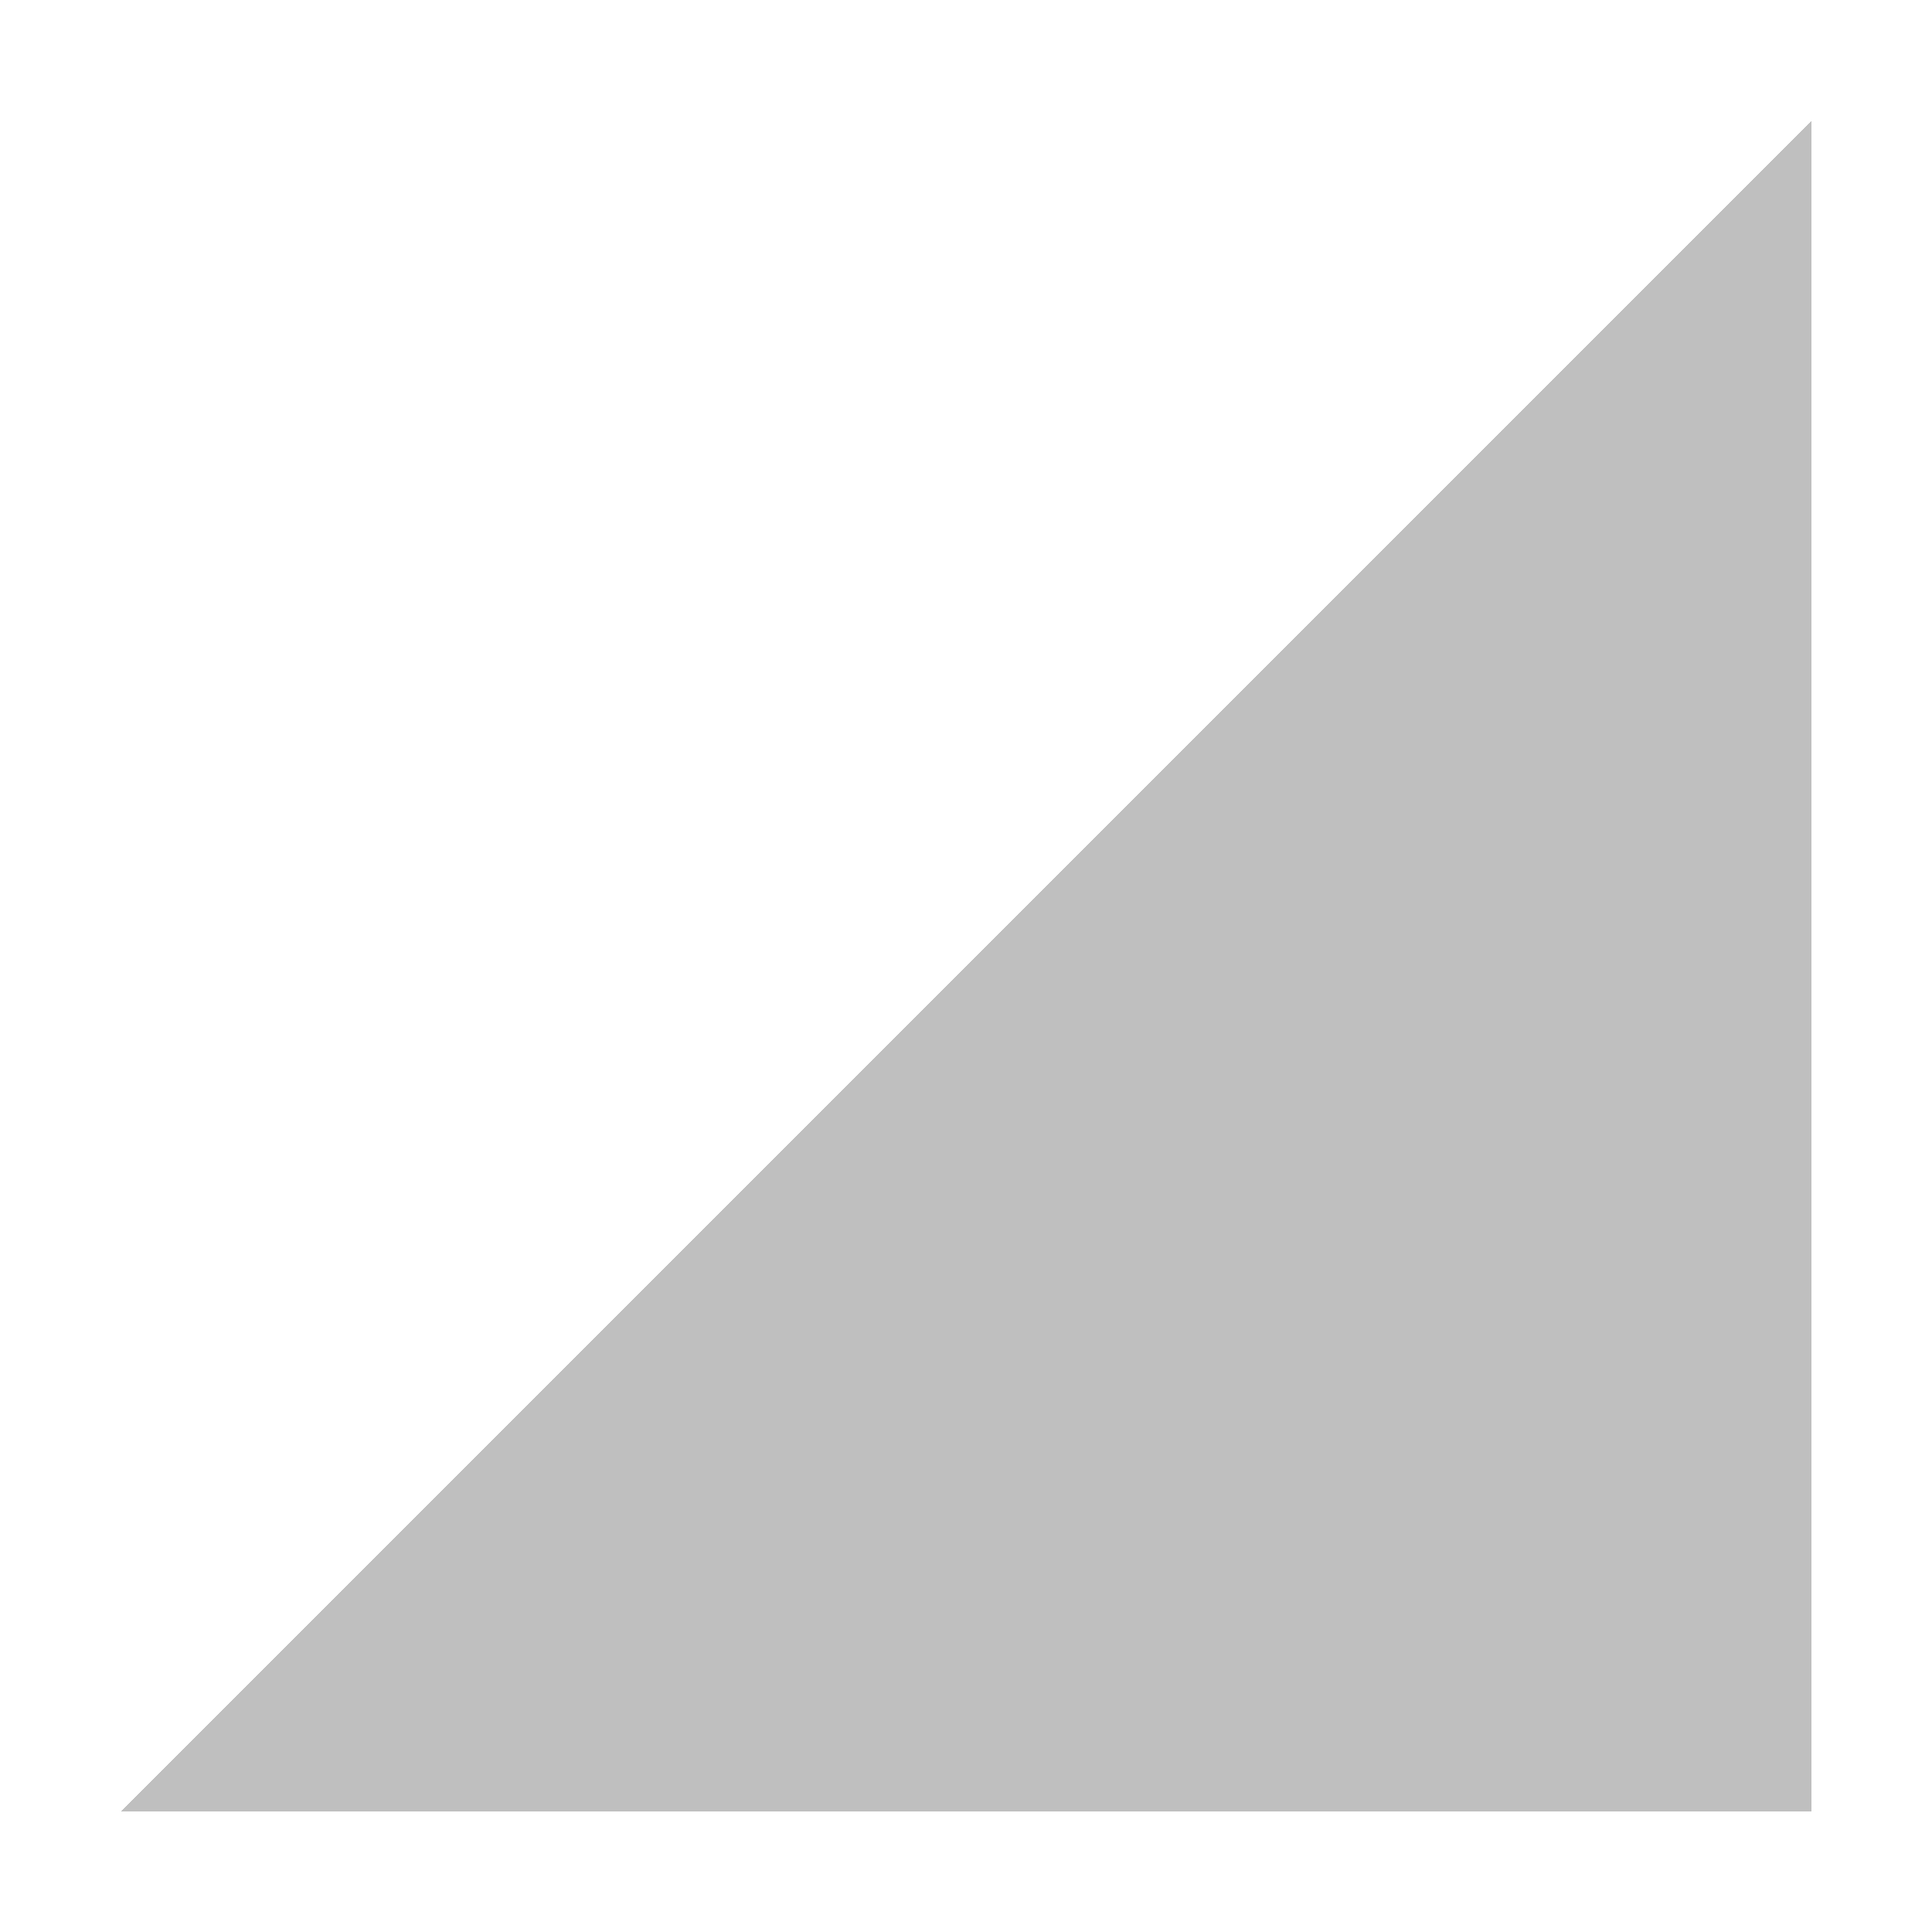
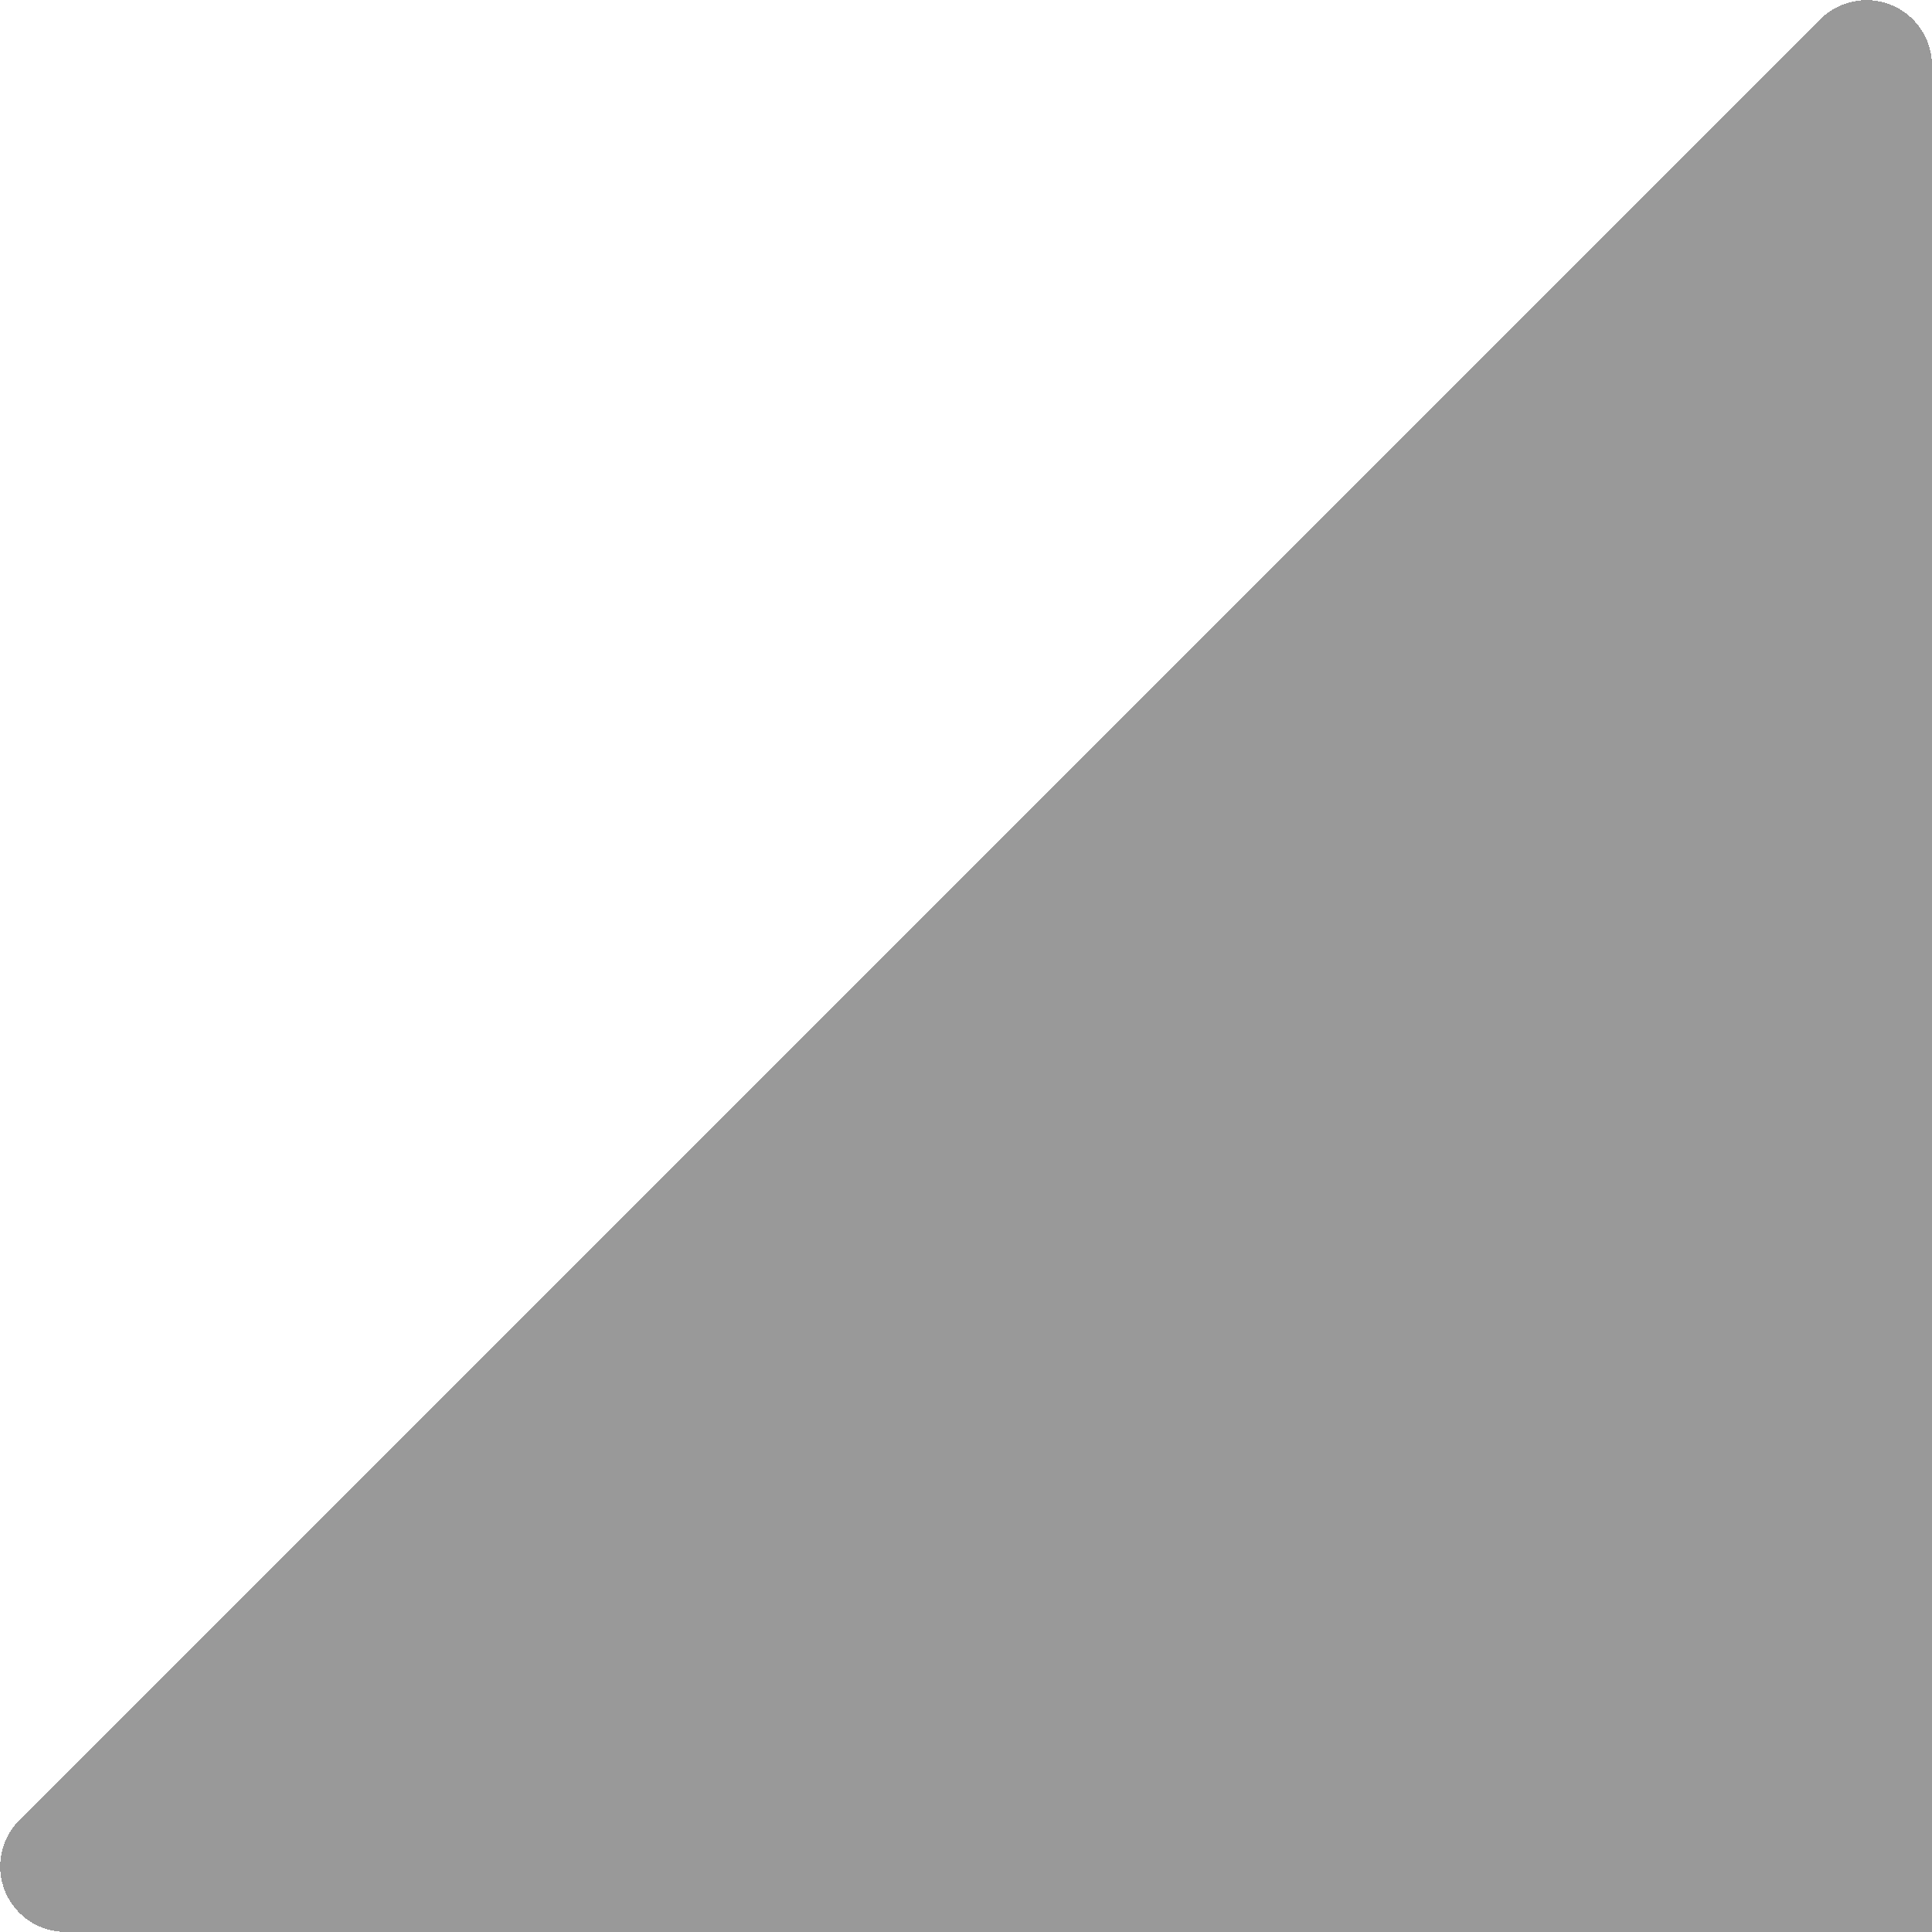
<svg xmlns="http://www.w3.org/2000/svg" xmlns:xlink="http://www.w3.org/1999/xlink" width="16" height="16" id="svg2" version="1.1" shape-rendering="crispEdges">
  <defs id="defs4">
    <linearGradient id="linearGradient5306">
      <stop style="stop-color:#ffffff;stop-opacity:0.099;" offset="0" id="stop5308" />
      <stop style="stop-color:#ffffff;stop-opacity:0;" offset="1" id="stop5310" />
    </linearGradient>
    <linearGradient id="linearGradient5290">
      <stop style="stop-color:#00ffff;stop-opacity:0.098;" offset="0" id="stop5292" />
      <stop id="stop6740" offset="0.5" style="stop-color:#00ff7f;stop-opacity:0.047;" />
      <stop style="stop-color:#00ff00;stop-opacity:0;" offset="1" id="stop5294" />
    </linearGradient>
    <linearGradient id="linearGradient5188">
      <stop style="stop-color:#64b5f6;stop-opacity:0.247;" offset="0" id="stop5198" />
      <stop style="stop-color:#64b5f6;stop-opacity:0;" offset="1" id="stop5192" />
    </linearGradient>
    <linearGradient id="linearGradient3975">
      <stop style="stop-color:#ff5555;stop-opacity:1;" offset="0" id="stop3977" />
    </linearGradient>
    <linearGradient id="linearGradient3969">
      <stop style="stop-color:#87cdde;stop-opacity:1;" offset="0" id="stop3971" />
    </linearGradient>
    <filter id="filter3945" x="0" y="6" width="1.2" style="color-interpolation-filters:sRGB">
      <feDiffuseLighting id="feDiffuseLighting3947" lighting-color="#fdfdfd" surfaceScale="121.495" diffuseConstant="28.448" />
    </filter>
    <filter id="filter3979" style="color-interpolation-filters:sRGB">
      <feFlood flood-opacity="0.2" flood-color="rgb(0,0,0)" result="flood" id="feFlood3981" />
      <feComposite in="flood" in2="SourceGraphic" operator="in" result="composite1" id="feComposite3983" />
      <feGaussianBlur stdDeviation="6" result="blur" id="feGaussianBlur3985" />
      <feOffset dx="0" dy="6" result="offset" id="feOffset3987" />
      <feComposite in="SourceGraphic" in2="offset" operator="over" result="fbSourceGraphic" id="feComposite3989" />
      <feColorMatrix result="fbSourceGraphicAlpha" in="fbSourceGraphic" values="0 0 0 -1 0 0 0 0 -1 0 0 0 0 -1 0 0 0 0 1 0" id="feColorMatrix3991" />
      <feFlood id="feFlood3993" flood-opacity="0.2" flood-color="rgb(0,0,0)" result="flood" in="fbSourceGraphic" />
      <feComposite id="feComposite3995" in2="fbSourceGraphic" in="flood" operator="in" result="composite1" />
      <feGaussianBlur id="feGaussianBlur3997" stdDeviation="6" result="blur" />
      <feOffset id="feOffset3999" dx="0" dy="6" result="offset" />
      <feComposite id="feComposite4001" in2="offset" in="fbSourceGraphic" operator="over" result="composite2" />
    </filter>
    <filter style="color-interpolation-filters:sRGB" id="filter3876">
      <feFlood flood-opacity="0.2" flood-color="rgb(0,0,0)" result="flood" id="feFlood3878" />
      <feComposite in="flood" in2="SourceGraphic" operator="in" result="composite1" id="feComposite3880" />
      <feGaussianBlur stdDeviation="6" result="blur" id="feGaussianBlur3882" />
      <feOffset dx="0" dy="6" result="offset" id="feOffset3884" />
      <feComposite in="SourceGraphic" in2="offset" operator="over" result="fbSourceGraphic" id="feComposite3886" />
      <feColorMatrix result="fbSourceGraphicAlpha" in="fbSourceGraphic" values="0 0 0 -1 0 0 0 0 -1 0 0 0 0 -1 0 0 0 0 1 0" id="feColorMatrix3888" />
      <feFlood id="feFlood3890" flood-opacity="0.397" flood-color="rgb(0,0,0)" result="flood" in="fbSourceGraphic" />
      <feComposite id="feComposite3892" in2="fbSourceGraphic" in="flood" operator="in" result="composite1" />
      <feGaussianBlur id="feGaussianBlur3894" stdDeviation="19.2" result="blur" />
      <feOffset id="feOffset3896" dx="0" dy="6" result="offset" />
      <feComposite id="feComposite3898" in2="offset" in="fbSourceGraphic" operator="over" result="fbSourceGraphic" />
      <feColorMatrix result="fbSourceGraphicAlpha" in="fbSourceGraphic" values="0 0 0 -1 0 0 0 0 -1 0 0 0 0 -1 0 0 0 0 1 0" id="feColorMatrix3900" />
      <feFlood id="feFlood3902" flood-opacity="0.8" flood-color="rgb(0,0,0)" result="flood" in="fbSourceGraphic" />
      <feComposite id="feComposite3904" in2="fbSourceGraphic" in="flood" operator="in" result="composite1" />
      <feGaussianBlur id="feGaussianBlur3906" stdDeviation="19.2" result="blur" />
      <feOffset id="feOffset3908" dx="0" dy="6" result="offset" />
      <feComposite id="feComposite3910" in2="offset" in="fbSourceGraphic" operator="over" result="fbSourceGraphic" />
      <feColorMatrix result="fbSourceGraphicAlpha" in="fbSourceGraphic" values="0 0 0 -1 0 0 0 0 -1 0 0 0 0 -1 0 0 0 0 1 0" id="feColorMatrix3912" />
      <feFlood id="feFlood3914" flood-opacity="0.8" flood-color="rgb(0,0,0)" result="flood" in="fbSourceGraphic" />
      <feComposite id="feComposite3916" in2="fbSourceGraphic" in="flood" operator="in" result="composite1" />
      <feGaussianBlur id="feGaussianBlur3918" stdDeviation="26.1" result="blur" />
      <feOffset id="feOffset3920" dx="0" dy="6" result="offset" />
      <feComposite id="feComposite3922" in2="offset" in="fbSourceGraphic" operator="over" result="fbSourceGraphic" />
      <feColorMatrix result="fbSourceGraphicAlpha" in="fbSourceGraphic" values="0 0 0 -1 0 0 0 0 -1 0 0 0 0 -1 0 0 0 0 1 0" id="feColorMatrix3924" />
      <feFlood id="feFlood3926" flood-opacity="0.8" flood-color="rgb(0,0,0)" result="flood" in="fbSourceGraphic" />
      <feComposite id="feComposite3928" in2="fbSourceGraphic" in="flood" operator="in" result="composite1" />
      <feGaussianBlur id="feGaussianBlur3930" stdDeviation="35.7" result="blur" />
      <feOffset id="feOffset3932" dx="0" dy="6" result="offset" />
      <feComposite id="feComposite3934" in2="offset" in="fbSourceGraphic" operator="over" result="fbSourceGraphic" />
      <feColorMatrix result="fbSourceGraphicAlpha" in="fbSourceGraphic" values="0 0 0 -1 0 0 0 0 -1 0 0 0 0 -1 0 0 0 0 1 0" id="feColorMatrix3936" />
      <feFlood id="feFlood3938" flood-opacity="0.8" flood-color="rgb(0,0,0)" result="flood" in="fbSourceGraphic" />
      <feComposite id="feComposite3940" in2="fbSourceGraphic" in="flood" operator="in" result="composite1" />
      <feGaussianBlur id="feGaussianBlur3942" stdDeviation="6" result="blur" />
      <feOffset id="feOffset3944" dx="0" dy="6" result="offset" />
      <feComposite id="feComposite3946" in2="offset" in="fbSourceGraphic" operator="over" result="fbSourceGraphic" />
      <feColorMatrix result="fbSourceGraphicAlpha" in="fbSourceGraphic" values="0 0 0 -1 0 0 0 0 -1 0 0 0 0 -1 0 0 0 0 1 0" id="feColorMatrix3948" />
      <feFlood id="feFlood3950" flood-opacity="0.8" flood-color="rgb(0,0,0)" result="flood" in="fbSourceGraphic" />
      <feComposite id="feComposite3952" in2="fbSourceGraphic" in="flood" operator="in" result="composite1" />
      <feGaussianBlur id="feGaussianBlur3954" stdDeviation="21.7" result="blur" />
      <feOffset id="feOffset3956" dx="0" dy="6" result="offset" />
      <feComposite id="feComposite3958" in2="offset" in="fbSourceGraphic" operator="over" result="fbSourceGraphic" />
      <feColorMatrix result="fbSourceGraphicAlpha" in="fbSourceGraphic" values="0 0 0 -1 0 0 0 0 -1 0 0 0 0 -1 0 0 0 0 1 0" id="feColorMatrix3960" />
      <feFlood id="feFlood3962" flood-opacity="0.8" flood-color="rgb(0,0,0)" result="flood" in="fbSourceGraphic" />
      <feComposite id="feComposite3964" in2="fbSourceGraphic" in="flood" operator="in" result="composite1" />
      <feGaussianBlur id="feGaussianBlur3966" stdDeviation="21.7" result="blur" />
      <feOffset id="feOffset3968" dx="0" dy="1.9" result="offset" />
      <feComposite id="feComposite3970" in2="offset" in="fbSourceGraphic" operator="over" result="fbSourceGraphic" />
      <feColorMatrix result="fbSourceGraphicAlpha" in="fbSourceGraphic" values="0 0 0 -1 0 0 0 0 -1 0 0 0 0 -1 0 0 0 0 1 0" id="feColorMatrix3972" />
      <feFlood id="feFlood3974" flood-opacity="0.8" flood-color="rgb(0,0,0)" result="flood" in="fbSourceGraphic" />
      <feComposite id="feComposite3976" in2="fbSourceGraphic" in="flood" operator="in" result="composite1" />
      <feGaussianBlur id="feGaussianBlur3978" stdDeviation="21.7" result="blur" />
      <feOffset id="feOffset3980" dx="3.6" dy="1.9" result="offset" />
      <feComposite id="feComposite3982" in2="offset" in="fbSourceGraphic" operator="over" result="fbSourceGraphic" />
      <feColorMatrix result="fbSourceGraphicAlpha" in="fbSourceGraphic" values="0 0 0 -1 0 0 0 0 -1 0 0 0 0 -1 0 0 0 0 1 0" id="feColorMatrix3984" />
      <feFlood id="feFlood3986" flood-opacity="0.8" flood-color="rgb(0,0,0)" result="flood" in="fbSourceGraphic" />
      <feComposite id="feComposite3988" in2="fbSourceGraphic" in="flood" operator="in" result="composite1" />
      <feGaussianBlur id="feGaussianBlur3990" stdDeviation="21.7" result="blur" />
      <feOffset id="feOffset3992" dx="9.6" dy="1.9" result="offset" />
      <feComposite id="feComposite3994" in2="offset" in="fbSourceGraphic" operator="over" result="fbSourceGraphic" />
      <feColorMatrix result="fbSourceGraphicAlpha" in="fbSourceGraphic" values="0 0 0 -1 0 0 0 0 -1 0 0 0 0 -1 0 0 0 0 1 0" id="feColorMatrix3996" />
      <feFlood id="feFlood3998" flood-opacity="0.8" flood-color="rgb(0,0,0)" result="flood" in="fbSourceGraphic" />
      <feComposite id="feComposite4000" in2="fbSourceGraphic" in="flood" operator="in" result="composite1" />
      <feGaussianBlur id="feGaussianBlur4002" stdDeviation="21.7" result="blur" />
      <feOffset id="feOffset4004" dx="1.2" dy="1.9" result="offset" />
      <feComposite id="feComposite4006" in2="offset" in="fbSourceGraphic" operator="over" result="fbSourceGraphic" />
      <feColorMatrix result="fbSourceGraphicAlpha" in="fbSourceGraphic" values="0 0 0 -1 0 0 0 0 -1 0 0 0 0 -1 0 0 0 0 1 0" id="feColorMatrix4008" />
      <feFlood id="feFlood4010" flood-opacity="0.8" flood-color="rgb(0,0,0)" result="flood" in="fbSourceGraphic" />
      <feComposite id="feComposite4012" in2="fbSourceGraphic" in="flood" operator="in" result="composite1" />
      <feGaussianBlur id="feGaussianBlur4014" stdDeviation="21.7" result="blur" />
      <feOffset id="feOffset4016" dx="-1.4" dy="1.9" result="offset" />
      <feComposite id="feComposite4018" in2="offset" in="fbSourceGraphic" operator="over" result="fbSourceGraphic" />
      <feColorMatrix result="fbSourceGraphicAlpha" in="fbSourceGraphic" values="0 0 0 -1 0 0 0 0 -1 0 0 0 0 -1 0 0 0 0 1 0" id="feColorMatrix4020" />
      <feFlood id="feFlood4022" flood-opacity="0.8" flood-color="rgb(0,0,0)" result="flood" in="fbSourceGraphic" />
      <feComposite id="feComposite4024" in2="fbSourceGraphic" in="flood" operator="in" result="composite1" />
      <feGaussianBlur id="feGaussianBlur4026" stdDeviation="21.7" result="blur" />
      <feOffset id="feOffset4028" dx="0.3" dy="1.9" result="offset" />
      <feComposite id="feComposite4030" in2="offset" in="fbSourceGraphic" operator="over" result="fbSourceGraphic" />
      <feColorMatrix result="fbSourceGraphicAlpha" in="fbSourceGraphic" values="0 0 0 -1 0 0 0 0 -1 0 0 0 0 -1 0 0 0 0 1 0" id="feColorMatrix4032" />
      <feFlood id="feFlood4034" flood-opacity="0.8" flood-color="rgb(0,0,0)" result="flood" in="fbSourceGraphic" />
      <feComposite id="feComposite4036" in2="fbSourceGraphic" in="flood" operator="in" result="composite1" />
      <feGaussianBlur id="feGaussianBlur4038" stdDeviation="21.7" result="blur" />
      <feOffset id="feOffset4040" dx="-8.04912e-16" dy="1.9" result="offset" />
      <feComposite id="feComposite4042" in2="offset" in="fbSourceGraphic" operator="over" result="fbSourceGraphic" />
      <feColorMatrix result="fbSourceGraphicAlpha" in="fbSourceGraphic" values="0 0 0 -1 0 0 0 0 -1 0 0 0 0 -1 0 0 0 0 1 0" id="feColorMatrix4044" />
      <feFlood id="feFlood4046" flood-opacity="0.8" flood-color="rgb(0,0,0)" result="flood" in="fbSourceGraphic" />
      <feComposite id="feComposite4048" in2="fbSourceGraphic" in="flood" operator="in" result="composite1" />
      <feGaussianBlur id="feGaussianBlur4050" stdDeviation="21.7" result="blur" />
      <feOffset id="feOffset4052" dx="-8.04912e-16" dy="3.6" result="offset" />
      <feComposite id="feComposite4054" in2="offset" in="fbSourceGraphic" operator="over" result="fbSourceGraphic" />
      <feColorMatrix result="fbSourceGraphicAlpha" in="fbSourceGraphic" values="0 0 0 -1 0 0 0 0 -1 0 0 0 0 -1 0 0 0 0 1 0" id="feColorMatrix4056" />
      <feFlood id="feFlood4058" flood-opacity="0.8" flood-color="rgb(0,0,0)" result="flood" in="fbSourceGraphic" />
      <feComposite id="feComposite4060" in2="fbSourceGraphic" in="flood" operator="in" result="composite1" />
      <feGaussianBlur id="feGaussianBlur4062" stdDeviation="6" result="blur" />
      <feOffset id="feOffset4064" dx="-8.04912e-16" dy="3.6" result="offset" />
      <feComposite id="feComposite4066" in2="offset" in="fbSourceGraphic" operator="over" result="fbSourceGraphic" />
      <feColorMatrix result="fbSourceGraphicAlpha" in="fbSourceGraphic" values="0 0 0 -1 0 0 0 0 -1 0 0 0 0 -1 0 0 0 0 1 0" id="feColorMatrix4080" />
      <feFlood id="feFlood4082" flood-opacity="0.8" flood-color="rgb(0,0,0)" result="flood" in="fbSourceGraphic" />
      <feComposite id="feComposite4084" in2="fbSourceGraphic" in="flood" operator="in" result="composite1" />
      <feGaussianBlur id="feGaussianBlur4086" stdDeviation="6" result="blur" />
      <feOffset id="feOffset4088" dx="-8.04912e-16" dy="3.6" result="offset" />
      <feComposite id="feComposite4090" in2="offset" in="fbSourceGraphic" operator="over" result="fbSourceGraphic" />
      <feColorMatrix result="fbSourceGraphicAlpha" in="fbSourceGraphic" values="0 0 0 -1 0 0 0 0 -1 0 0 0 0 -1 0 0 0 0 1 0" id="feColorMatrix4092" />
      <feFlood id="feFlood4094" flood-opacity="0.8" flood-color="rgb(0,0,0)" result="flood" in="fbSourceGraphic" />
      <feComposite id="feComposite4096" in2="fbSourceGraphic" in="flood" operator="in" result="composite1" />
      <feGaussianBlur id="feGaussianBlur4098" stdDeviation="6" result="blur" />
      <feOffset id="feOffset4100" dx="-8.04912e-16" dy="7.7" result="offset" />
      <feComposite id="feComposite4102" in2="offset" in="fbSourceGraphic" operator="over" result="fbSourceGraphic" />
      <feColorMatrix result="fbSourceGraphicAlpha" in="fbSourceGraphic" values="0 0 0 -1 0 0 0 0 -1 0 0 0 0 -1 0 0 0 0 1 0" id="feColorMatrix4104" />
      <feFlood id="feFlood4106" flood-opacity="0.8" flood-color="rgb(0,0,0)" result="flood" in="fbSourceGraphic" />
      <feComposite id="feComposite4108" in2="fbSourceGraphic" in="flood" operator="in" result="composite1" />
      <feGaussianBlur id="feGaussianBlur4110" stdDeviation="6" result="blur" />
      <feOffset id="feOffset4112" dx="-8.04912e-16" dy="11.6" result="offset" />
      <feComposite id="feComposite4114" in2="offset" in="fbSourceGraphic" operator="over" result="fbSourceGraphic" />
      <feColorMatrix result="fbSourceGraphicAlpha" in="fbSourceGraphic" values="0 0 0 -1 0 0 0 0 -1 0 0 0 0 -1 0 0 0 0 1 0" id="feColorMatrix4116" />
      <feFlood id="feFlood4118" flood-opacity="0.5" flood-color="rgb(0,0,0)" result="flood" in="fbSourceGraphic" />
      <feComposite id="feComposite4120" in2="fbSourceGraphic" in="flood" operator="in" result="composite1" />
      <feGaussianBlur id="feGaussianBlur4122" stdDeviation="6" result="blur" />
      <feOffset id="feOffset4124" dx="-8.04912e-16" dy="11.6" result="offset" />
      <feComposite id="feComposite4126" in2="offset" in="fbSourceGraphic" operator="over" result="fbSourceGraphic" />
      <feColorMatrix result="fbSourceGraphicAlpha" in="fbSourceGraphic" values="0 0 0 -1 0 0 0 0 -1 0 0 0 0 -1 0 0 0 0 1 0" id="feColorMatrix4128" />
      <feFlood id="feFlood4130" flood-opacity="0.3" flood-color="rgb(0,0,0)" result="flood" in="fbSourceGraphic" />
      <feComposite id="feComposite4132" in2="fbSourceGraphic" in="flood" operator="in" result="composite1" />
      <feGaussianBlur id="feGaussianBlur4134" stdDeviation="6" result="blur" />
      <feOffset id="feOffset4136" dx="-8.04912e-16" dy="11.6" result="offset" />
      <feComposite id="feComposite4138" in2="offset" in="fbSourceGraphic" operator="over" result="fbSourceGraphic" />
      <feColorMatrix result="fbSourceGraphicAlpha" in="fbSourceGraphic" values="0 0 0 -1 0 0 0 0 -1 0 0 0 0 -1 0 0 0 0 1 0" id="feColorMatrix4140" />
      <feFlood id="feFlood4142" flood-opacity="0.2" flood-color="rgb(0,0,0)" result="flood" in="fbSourceGraphic" />
      <feComposite id="feComposite4144" in2="fbSourceGraphic" in="flood" operator="in" result="composite1" />
      <feGaussianBlur id="feGaussianBlur4146" stdDeviation="6" result="blur" />
      <feOffset id="feOffset4148" dx="-8.04912e-16" dy="11.6" result="offset" />
      <feComposite id="feComposite4150" in2="offset" in="fbSourceGraphic" operator="over" result="fbSourceGraphic" />
      <feColorMatrix result="fbSourceGraphicAlpha" in="fbSourceGraphic" values="0 0 0 -1 0 0 0 0 -1 0 0 0 0 -1 0 0 0 0 1 0" id="feColorMatrix4152" />
      <feFlood id="feFlood4154" flood-opacity="0.2" flood-color="rgb(0,0,0)" result="flood" in="fbSourceGraphic" />
      <feComposite id="feComposite4156" in2="fbSourceGraphic" in="flood" operator="in" result="composite1" />
      <feGaussianBlur id="feGaussianBlur4158" stdDeviation="6" result="blur" />
      <feOffset id="feOffset4160" dx="-8.04912e-16" dy="11.6" result="offset" />
      <feComposite id="feComposite4162" in2="offset" in="fbSourceGraphic" operator="over" result="fbSourceGraphic" />
      <feColorMatrix result="fbSourceGraphicAlpha" in="fbSourceGraphic" values="0 0 0 -1 0 0 0 0 -1 0 0 0 0 -1 0 0 0 0 1 0" id="feColorMatrix4164" />
      <feFlood id="feFlood4166" flood-opacity="0.2" flood-color="rgb(0,0,0)" result="flood" in="fbSourceGraphic" />
      <feComposite id="feComposite4168" in2="fbSourceGraphic" in="flood" operator="in" result="composite1" />
      <feGaussianBlur id="feGaussianBlur4170" stdDeviation="6" result="blur" />
      <feOffset id="feOffset4172" dx="-8.04912e-16" dy="6" result="offset" />
      <feComposite id="feComposite4174" in2="offset" in="fbSourceGraphic" operator="over" result="composite2" />
    </filter>
    <filter id="filter4522" style="color-interpolation-filters:sRGB">
      <feGaussianBlur stdDeviation="3" id="feGaussianBlur4524" />
      <feColorMatrix result="fbSourceGraphic" values="1 0 0 0 0 0 1 0 0 0 0 0 1 0 0 0 0 0 6 -2.5 " id="feColorMatrix4526" />
    </filter>
    <filter id="filter4576" style="color-interpolation-filters:sRGB">
      <feGaussianBlur stdDeviation="3" id="feGaussianBlur4578" />
      <feColorMatrix result="fbSourceGraphic" values="1 0 0 0 0 0 1 0 0 0 0 0 1 0 0 0 0 0 6 -2.5 " id="feColorMatrix4580" />
    </filter>
    <filter id="filter4576-0" style="color-interpolation-filters:sRGB">
      <feGaussianBlur stdDeviation="3" id="feGaussianBlur4578-8" />
      <feColorMatrix result="fbSourceGraphic" values="1 0 0 0 0 0 1 0 0 0 0 0 1 0 0 0 0 0 6 -2.5 " id="feColorMatrix4580-0" />
    </filter>
    <filter id="filter4576-0-0" style="color-interpolation-filters:sRGB">
      <feGaussianBlur stdDeviation="3" id="feGaussianBlur4578-8-5" />
      <feColorMatrix result="fbSourceGraphic" values="1 0 0 0 0 0 1 0 0 0 0 0 1 0 0 0 0 0 6 -2.5 " id="feColorMatrix4580-0-2" />
    </filter>
    <filter id="filter4576-0-0-4" style="color-interpolation-filters:sRGB">
      <feGaussianBlur stdDeviation="3" id="feGaussianBlur4578-8-5-2" />
      <feColorMatrix result="fbSourceGraphic" values="1 0 0 0 0 0 1 0 0 0 0 0 1 0 0 0 0 0 6 -2.5 " id="feColorMatrix4580-0-2-7" />
    </filter>
    <radialGradient xlink:href="#linearGradient5306" id="radialGradient5296" cx="9" cy="1032.112" fx="9" fy="1032.112" r="10.125" gradientUnits="userSpaceOnUse" gradientTransform="matrix(1.944444,0,0,1.944447,-13.5625,-977.5881)" />
    <linearGradient xlink:href="#linearGradient5306" id="linearGradient5312" x1="-15.75" y1="1029.3" x2="23.625" y2="1029.3" gradientUnits="userSpaceOnUse" />
    <linearGradient id="linearGradient3783-1">
      <stop id="stop3785-2" offset="0" style="stop-color:#1e94d3;stop-opacity:1;" />
      <stop style="stop-color:#1e94d3;stop-opacity:1;" offset="1" id="stop3803-6" />
    </linearGradient>
    <linearGradient gradientUnits="userSpaceOnUse" y2="50" x2="30" y1="90" x1="-10" id="linearGradient3827-7" xlink:href="#linearGradient3783-1" />
    <linearGradient gradientUnits="userSpaceOnUse" y2="50" x2="30" y1="90" x1="-10" id="linearGradient3827" xlink:href="#linearGradient3783" />
    <linearGradient id="linearGradient3783">
      <stop id="stop3785" offset="0" style="stop-color:#1e94d3;stop-opacity:1;" />
      <stop style="stop-color:#1e94d3;stop-opacity:1;" offset="1" id="stop3803" />
    </linearGradient>
    <linearGradient id="linearGradient3821">
      <stop id="stop3823" offset="0" style="stop-color:#37aee2;stop-opacity:1;" />
      <stop id="stop3825" offset="1" style="stop-color:#1e96c8;stop-opacity:1;" />
    </linearGradient>
    <linearGradient id="linearGradient3829">
      <stop style="stop-color:#1f96d4;stop-opacity:1;" offset="0" id="stop3831" />
      <stop style="stop-color:#37aee2;stop-opacity:1;" offset="1" id="stop3833" />
    </linearGradient>
    <linearGradient id="linearGradient3877">
      <stop id="stop3879" offset="0" style="stop-color:#eff7fc;stop-opacity:1;" />
      <stop id="stop3881" offset="1" style="stop-color:#ffffff;stop-opacity:1;" />
    </linearGradient>
    <linearGradient id="linearGradient3689">
      <stop id="stop3691" offset="0" style="stop-color:#f68000;stop-opacity:1;" />
      <stop id="stop3693" offset="1" style="stop-color:#fd9800;stop-opacity:1;" />
    </linearGradient>
    <linearGradient id="linearGradient3675">
      <stop id="stop3677" offset="0" style="stop-color:#ffb900;stop-opacity:1;" />
      <stop id="stop3679" offset="1" style="stop-color:#ffd76b;stop-opacity:1;" />
    </linearGradient>
    <linearGradient y2="463.262" x2="412.23" y1="461.921" x1="-113.893" gradientUnits="userSpaceOnUse" id="linearGradient3840" xlink:href="#linearGradient3675" />
    <linearGradient id="linearGradient3634">
      <stop style="stop-color:#7a8288;stop-opacity:1;" offset="0" id="stop3636" />
      <stop id="stop3638" offset="0.076" style="stop-color:#9fa3a7;stop-opacity:1;" />
      <stop style="stop-color:#7d858b;stop-opacity:1;" offset="1" id="stop3640" />
    </linearGradient>
    <linearGradient y2="12.703" x2="151.346" y1="-0.642" x1="107.209" gradientTransform="matrix(0.2822222,0,0,0.2822222,-0.1398399,-0.01181449)" gradientUnits="userSpaceOnUse" id="linearGradient3838" xlink:href="#linearGradient3634" />
    <linearGradient id="linearGradient3712">
      <stop id="stop3714" offset="0" style="stop-color:#a1abb2;stop-opacity:1;" />
      <stop style="stop-color:#eaeced;stop-opacity:1;" offset="0.148" id="stop3720" />
      <stop id="stop3716" offset="1" style="stop-color:#c6ccd0;stop-opacity:1;" />
    </linearGradient>
    <linearGradient y2="27.389" x2="164.759" y1="12.641" x1="104.886" gradientUnits="userSpaceOnUse" id="linearGradient3836" xlink:href="#linearGradient3712" />
    <linearGradient id="linearGradient3702">
      <stop id="stop3704" offset="0" style="stop-color:#7a8288;stop-opacity:1;" />
      <stop style="stop-color:#9fa3a7;stop-opacity:1;" offset="0.529" id="stop3710" />
      <stop id="stop3706" offset="1" style="stop-color:#7d858b;stop-opacity:1;" />
    </linearGradient>
    <linearGradient y2="268.415" x2="334.031" y1="252.484" x1="18.875" gradientUnits="userSpaceOnUse" id="linearGradient3834" xlink:href="#linearGradient3702" />
    <linearGradient id="linearGradient3626">
      <stop style="stop-color:#a1abb2;stop-opacity:1;" offset="0" id="stop3628" />
      <stop id="stop3630" offset="0.083" style="stop-color:#eaeced;stop-opacity:1;" />
      <stop style="stop-color:#c6ccd0;stop-opacity:1;" offset="1" id="stop3632" />
    </linearGradient>
    <linearGradient y2="290.7" x2="278.432" y1="228.6" x1="44.104" gradientUnits="userSpaceOnUse" id="linearGradient3832" xlink:href="#linearGradient3626" />
    <linearGradient id="linearGradient3646">
      <stop id="stop3648" offset="0" style="stop-color:#f48200;stop-opacity:0;" />
      <stop style="stop-color:#f48200;stop-opacity:0.728;" offset="0.589" id="stop3654" />
      <stop id="stop3658" offset="0.816" style="stop-color:#cc5f00;stop-opacity:1;" />
      <stop id="stop3650" offset="1" style="stop-color:#a43d00;stop-opacity:1;" />
    </linearGradient>
    <linearGradient y2="55.356" x2="261.622" y1="70.105" x1="115.202" gradientUnits="userSpaceOnUse" id="linearGradient3830" xlink:href="#linearGradient3646" />
    <linearGradient id="linearGradient3668">
      <stop style="stop-color:#9b4400;stop-opacity:1;" offset="0" id="stop3670" />
      <stop style="stop-color:#e56300;stop-opacity:1;" offset="1" id="stop3672" />
    </linearGradient>
    <linearGradient y2="108.988" x2="93.522" y1="102.284" x1="64.751" gradientUnits="userSpaceOnUse" id="linearGradient3828" xlink:href="#linearGradient3668" />
    <linearGradient id="linearGradient3649">
      <stop id="stop3651" offset="0" style="stop-color:#e26400;stop-opacity:1;" />
      <stop id="stop3653" offset="1" style="stop-color:#ffb900;stop-opacity:1;" />
    </linearGradient>
    <linearGradient y2="125.316" x2="44.376" y1="100.342" x1="40.775" gradientTransform="matrix(1,0,0,1.020233,0,-1.423461)" gradientUnits="userSpaceOnUse" id="linearGradient3826" xlink:href="#linearGradient3649" />
    <linearGradient id="linearGradient3689-2">
      <stop id="stop3691-2" offset="0" style="stop-color:#f68000;stop-opacity:1;" />
      <stop id="stop3693-3" offset="1" style="stop-color:#fd9800;stop-opacity:1;" />
    </linearGradient>
    <linearGradient id="linearGradient3675-8">
      <stop id="stop3677-4" offset="0" style="stop-color:#ffb900;stop-opacity:1;" />
      <stop id="stop3679-7" offset="1" style="stop-color:#ffd76b;stop-opacity:1;" />
    </linearGradient>
    <linearGradient y2="463.262" x2="412.23" y1="461.921" x1="-113.893" gradientUnits="userSpaceOnUse" id="linearGradient3840-4" xlink:href="#linearGradient3675-8" />
    <linearGradient id="linearGradient3634-7">
      <stop style="stop-color:#7a8288;stop-opacity:1;" offset="0" id="stop3636-4" />
      <stop id="stop3638-6" offset="0.076" style="stop-color:#9fa3a7;stop-opacity:1;" />
      <stop style="stop-color:#7d858b;stop-opacity:1;" offset="1" id="stop3640-9" />
    </linearGradient>
    <linearGradient y2="12.703" x2="151.346" y1="-0.642" x1="107.209" gradientTransform="matrix(0.2822222,0,0,0.2822222,-0.1398399,-0.01181449)" gradientUnits="userSpaceOnUse" id="linearGradient3838-1" xlink:href="#linearGradient3634-7" />
    <linearGradient id="linearGradient3712-7">
      <stop id="stop3714-7" offset="0" style="stop-color:#a1abb2;stop-opacity:1;" />
      <stop style="stop-color:#eaeced;stop-opacity:1;" offset="0.148" id="stop3720-2" />
      <stop id="stop3716-3" offset="1" style="stop-color:#c6ccd0;stop-opacity:1;" />
    </linearGradient>
    <linearGradient y2="27.389" x2="164.759" y1="12.641" x1="104.886" gradientUnits="userSpaceOnUse" id="linearGradient3836-7" xlink:href="#linearGradient3712-7" />
    <linearGradient id="linearGradient3702-3">
      <stop id="stop3704-5" offset="0" style="stop-color:#7a8288;stop-opacity:1;" />
      <stop style="stop-color:#9fa3a7;stop-opacity:1;" offset="0.529" id="stop3710-4" />
      <stop id="stop3706-4" offset="1" style="stop-color:#7d858b;stop-opacity:1;" />
    </linearGradient>
    <linearGradient y2="268.415" x2="334.031" y1="252.484" x1="18.875" gradientUnits="userSpaceOnUse" id="linearGradient3834-9" xlink:href="#linearGradient3702-3" />
    <linearGradient id="linearGradient3626-6">
      <stop style="stop-color:#a1abb2;stop-opacity:1;" offset="0" id="stop3628-0" />
      <stop id="stop3630-5" offset="0.083" style="stop-color:#eaeced;stop-opacity:1;" />
      <stop style="stop-color:#c6ccd0;stop-opacity:1;" offset="1" id="stop3632-7" />
    </linearGradient>
    <linearGradient y2="290.7" x2="278.432" y1="228.6" x1="44.104" gradientUnits="userSpaceOnUse" id="linearGradient3832-3" xlink:href="#linearGradient3626-6" />
    <linearGradient id="linearGradient3646-6">
      <stop id="stop3648-6" offset="0" style="stop-color:#f48200;stop-opacity:0;" />
      <stop style="stop-color:#f48200;stop-opacity:0.728;" offset="0.589" id="stop3654-6" />
      <stop id="stop3658-4" offset="0.816" style="stop-color:#cc5f00;stop-opacity:1;" />
      <stop id="stop3650-0" offset="1" style="stop-color:#a43d00;stop-opacity:1;" />
    </linearGradient>
    <linearGradient y2="55.356" x2="261.622" y1="70.105" x1="115.202" gradientUnits="userSpaceOnUse" id="linearGradient3830-6" xlink:href="#linearGradient3646-6" />
    <linearGradient id="linearGradient3668-5">
      <stop style="stop-color:#9b4400;stop-opacity:1;" offset="0" id="stop3670-3" />
      <stop style="stop-color:#e56300;stop-opacity:1;" offset="1" id="stop3672-2" />
    </linearGradient>
    <linearGradient y2="108.988" x2="93.522" y1="102.284" x1="64.751" gradientUnits="userSpaceOnUse" id="linearGradient3828-1" xlink:href="#linearGradient3668-5" />
    <linearGradient id="linearGradient3649-3">
      <stop id="stop3651-9" offset="0" style="stop-color:#e26400;stop-opacity:1;" />
      <stop id="stop3653-7" offset="1" style="stop-color:#ffb900;stop-opacity:1;" />
    </linearGradient>
    <linearGradient y2="125.316" x2="44.376" y1="100.342" x1="40.775" gradientTransform="matrix(1,0,0,1.020233,0,-1.423461)" gradientUnits="userSpaceOnUse" id="linearGradient3826-1" xlink:href="#linearGradient3649-3" />
    <linearGradient id="linearGradient2460" y2="44.984" gradientUnits="userSpaceOnUse" x2="19.36" y1="21.031" x1="19.245">
      <stop id="stop3602" style="stop-color:#fafafa;stop-opacity:1;" offset="0" />
      <stop id="stop3604" style="stop-color:#f0f0f0;stop-opacity:1;" offset="1" />
    </linearGradient>
    <linearGradient xlink:href="#linearGradient2460" id="linearGradient3157" gradientUnits="userSpaceOnUse" gradientTransform="matrix(12.10256,0,0,12.10256,-34.46825,-46.18711)" x1="18.93" y1="6.295" x2="19.36" y2="36.644" />
    <linearGradient id="linearGradient5479-2">
      <stop id="stop5481-7" offset="0" style="stop-color:#be5300;stop-opacity:1;" />
      <stop style="stop-color:#f07300;stop-opacity:1" offset="0.763" id="stop5483-4" />
      <stop id="stop5485-2" offset="1" style="stop-color:#e67700;stop-opacity:1;" />
    </linearGradient>
    <linearGradient y2="134.644" x2="128.507" y1="101.118" x1="4.11" gradientTransform="matrix(1.235159,0,0,1.235159,262.2571,326.9873)" gradientUnits="userSpaceOnUse" id="linearGradient3900" xlink:href="#linearGradient5479-2" />
    <linearGradient id="linearGradient5479-6">
      <stop style="stop-color:#be5300;stop-opacity:1;" offset="0" id="stop5481-6" />
      <stop id="stop5483-0" offset="0.763" style="stop-color:#f07300;stop-opacity:1" />
      <stop style="stop-color:#e67700;stop-opacity:1;" offset="1" id="stop5485-5" />
    </linearGradient>
    <linearGradient xlink:href="#linearGradient5479-6" id="linearGradient5467-1" gradientUnits="userSpaceOnUse" gradientTransform="matrix(1.235159,0,0,1.235159,262.2571,326.9873)" x1="4.11" y1="101.118" x2="128.507" y2="134.644" />
    <linearGradient id="linearGradient5447">
      <stop id="stop5451" offset="0" style="stop-color:#e66e00;stop-opacity:1;" />
      <stop style="stop-color:#e67700;stop-opacity:1;" offset="1" id="stop5453" />
    </linearGradient>
    <linearGradient id="linearGradient5479">
      <stop style="stop-color:#be5300;stop-opacity:1;" offset="0" id="stop5481" />
      <stop id="stop5483" offset="0.763" style="stop-color:#f07300;stop-opacity:1" />
      <stop style="stop-color:#e67700;stop-opacity:1;" offset="1" id="stop5485" />
    </linearGradient>
    <linearGradient xlink:href="#linearGradient5479" id="linearGradient5467" gradientUnits="userSpaceOnUse" gradientTransform="matrix(1.235159,0,0,1.235159,262.2571,326.9873)" x1="4.11" y1="101.118" x2="128.507" y2="134.644" />
    <linearGradient gradientTransform="matrix(1.005865,0,0,0.994169,100,0)" gradientUnits="userSpaceOnUse" id="linearGradient3416" y2="7.017" x2="45.448" y1="92.54" x1="45.448">
      <stop offset="0" style="stop-color:#000000;stop-opacity:1" id="stop3418" />
      <stop offset="1" style="stop-color:#000000;stop-opacity:0.588" id="stop3420" />
    </linearGradient>
    <linearGradient xlink:href="#ButtonShadow-0-1-1-5" id="linearGradient5342" gradientUnits="userSpaceOnUse" gradientTransform="matrix(1.007415,0,0,1.007415,-810.4888,593.1369)" x1="1012.513" y1="484.417" x2="1006.808" y2="20.626" />
    <linearGradient gradientTransform="matrix(1.005865,0,0,0.994169,100,0)" gradientUnits="userSpaceOnUse" id="linearGradient3409" y2="7.017" x2="45.448" y1="92.54" x1="45.448">
      <stop offset="0" style="stop-color:#000000;stop-opacity:1" id="stop3411" />
      <stop offset="1" style="stop-color:#000000;stop-opacity:0.588" id="stop3413" />
    </linearGradient>
    <linearGradient gradientTransform="matrix(1.005865,0,0,0.994169,100,0)" gradientUnits="userSpaceOnUse" id="linearGradient3402" y2="7.017" x2="45.448" y1="92.54" x1="45.448">
      <stop offset="0" style="stop-color:#000000;stop-opacity:1" id="stop3404" />
      <stop offset="1" style="stop-color:#000000;stop-opacity:0.588" id="stop3406" />
    </linearGradient>
    <linearGradient gradientTransform="matrix(1.005865,0,0,0.994169,100,0)" gradientUnits="userSpaceOnUse" id="linearGradient3395" y2="7.017" x2="45.448" y1="92.54" x1="45.448">
      <stop offset="0" style="stop-color:#000000;stop-opacity:1" id="stop3397" />
      <stop offset="1" style="stop-color:#000000;stop-opacity:0.588" id="stop3399" />
    </linearGradient>
    <linearGradient gradientTransform="matrix(1.005865,0,0,0.994169,100,0)" gradientUnits="userSpaceOnUse" id="ButtonShadow-0-1-1-5" y2="7.017" x2="45.448" y1="92.54" x1="45.448">
      <stop offset="0" style="stop-color:#000000;stop-opacity:1" id="stop3750-8-9-3-6" />
      <stop offset="1" style="stop-color:#000000;stop-opacity:0.588" id="stop3752-5-6-4-2" />
    </linearGradient>
    <linearGradient id="linearGradient4046">
      <stop offset="0" style="stop-color:#000000;stop-opacity:1;" id="stop4048" />
      <stop offset="1" style="stop-color:#ffffff;stop-opacity:0.2" id="stop4050" />
    </linearGradient>
    <linearGradient id="linearGradient3737">
      <stop offset="0" style="stop-color:#ffffff;stop-opacity:1" id="stop3739" />
      <stop offset="1" style="stop-color:#ffffff;stop-opacity:0" id="stop3741" />
    </linearGradient>
    <linearGradient id="linearGradient4487">
      <stop offset="0" style="stop-color:#000000;stop-opacity:1" id="stop4489" />
      <stop offset="1" style="stop-color:#000000;stop-opacity:0" id="stop4491" />
    </linearGradient>
    <linearGradient y2="251.661" x2="1011.953" y1="476.26" x1="1016.104" gradientTransform="translate(-146.2203,369.0885)" gradientUnits="userSpaceOnUse" id="linearGradient4082" xlink:href="#linearGradient4487" />
    <linearGradient xlink:href="#SVGID_2_" id="linearGradient3803" x1="259.994" y1="44" x2="259.994" y2="464" gradientUnits="userSpaceOnUse" />
    <linearGradient y2="217.459" x2="200.051" y1="185.074" x1="200.051" gradientTransform="matrix(9.257474,0,0,9.257474,-1595.928,-1607.211)" gradientUnits="userSpaceOnUse" id="linearGradient3017" xlink:href="#SVGID_2_" />
    <linearGradient xlink:href="#SVGID_2_" id="linearGradient3021" gradientUnits="userSpaceOnUse" gradientTransform="matrix(13.57763,0,0,13.57763,-2026.162,-2566.71)" x1="200.051" y1="185.074" x2="200.051" y2="217.459" />
    <linearGradient y2="217.459" x2="200.051" y1="185.074" x1="200.051" gradientUnits="userSpaceOnUse" id="SVGID_2_">
      <stop id="stop13" style="stop-color:#61B74A" offset="0" />
      <stop id="stop15" style="stop-color:#449934" offset="1" />
    </linearGradient>
    <radialGradient gradientUnits="userSpaceOnUse" gradientTransform="matrix(1,0,0,1.049991,0,-19.27059)" r="191.619" fy="385.484" fx="558.354" cy="385.484" cx="558.354" id="radialGradient3867" xlink:href="#XMLID_74_-8-1" />
    <linearGradient y2="48.085" x2="78.466" y1="56.301" x1="64.478" gradientUnits="userSpaceOnUse" id="XMLID_74_-8-1">
      <stop id="stop155-3-8" style="stop-color:#ffffff;stop-opacity:1;" offset="0" />
      <stop id="stop157-94-6" style="stop-color:#e6e6e6;stop-opacity:1;" offset="1" />
    </linearGradient>
  </defs>
  <g id="layer2" transform="translate(1.000843,1.0005)">
-     <path id="path1558" style="opacity:0.25;stroke-width:2;paint-order:markers stroke fill" transform="translate(-1.000843,-1.0005)" d="M 15,1 V 15 H 1 Z" />
+     <path id="path1558" style="opacity:0.4;stroke-width:2.395;paint-order:markers stroke fill" d="M 14.999,-0.459 V 14.999 H -0.459 A 0.542,0.542 0 0 1 -0.842,14.075 L 14.075,-0.842 a 0.542,0.542 0 0 1 0.924,0.383 z" />
  </g>
</svg>
